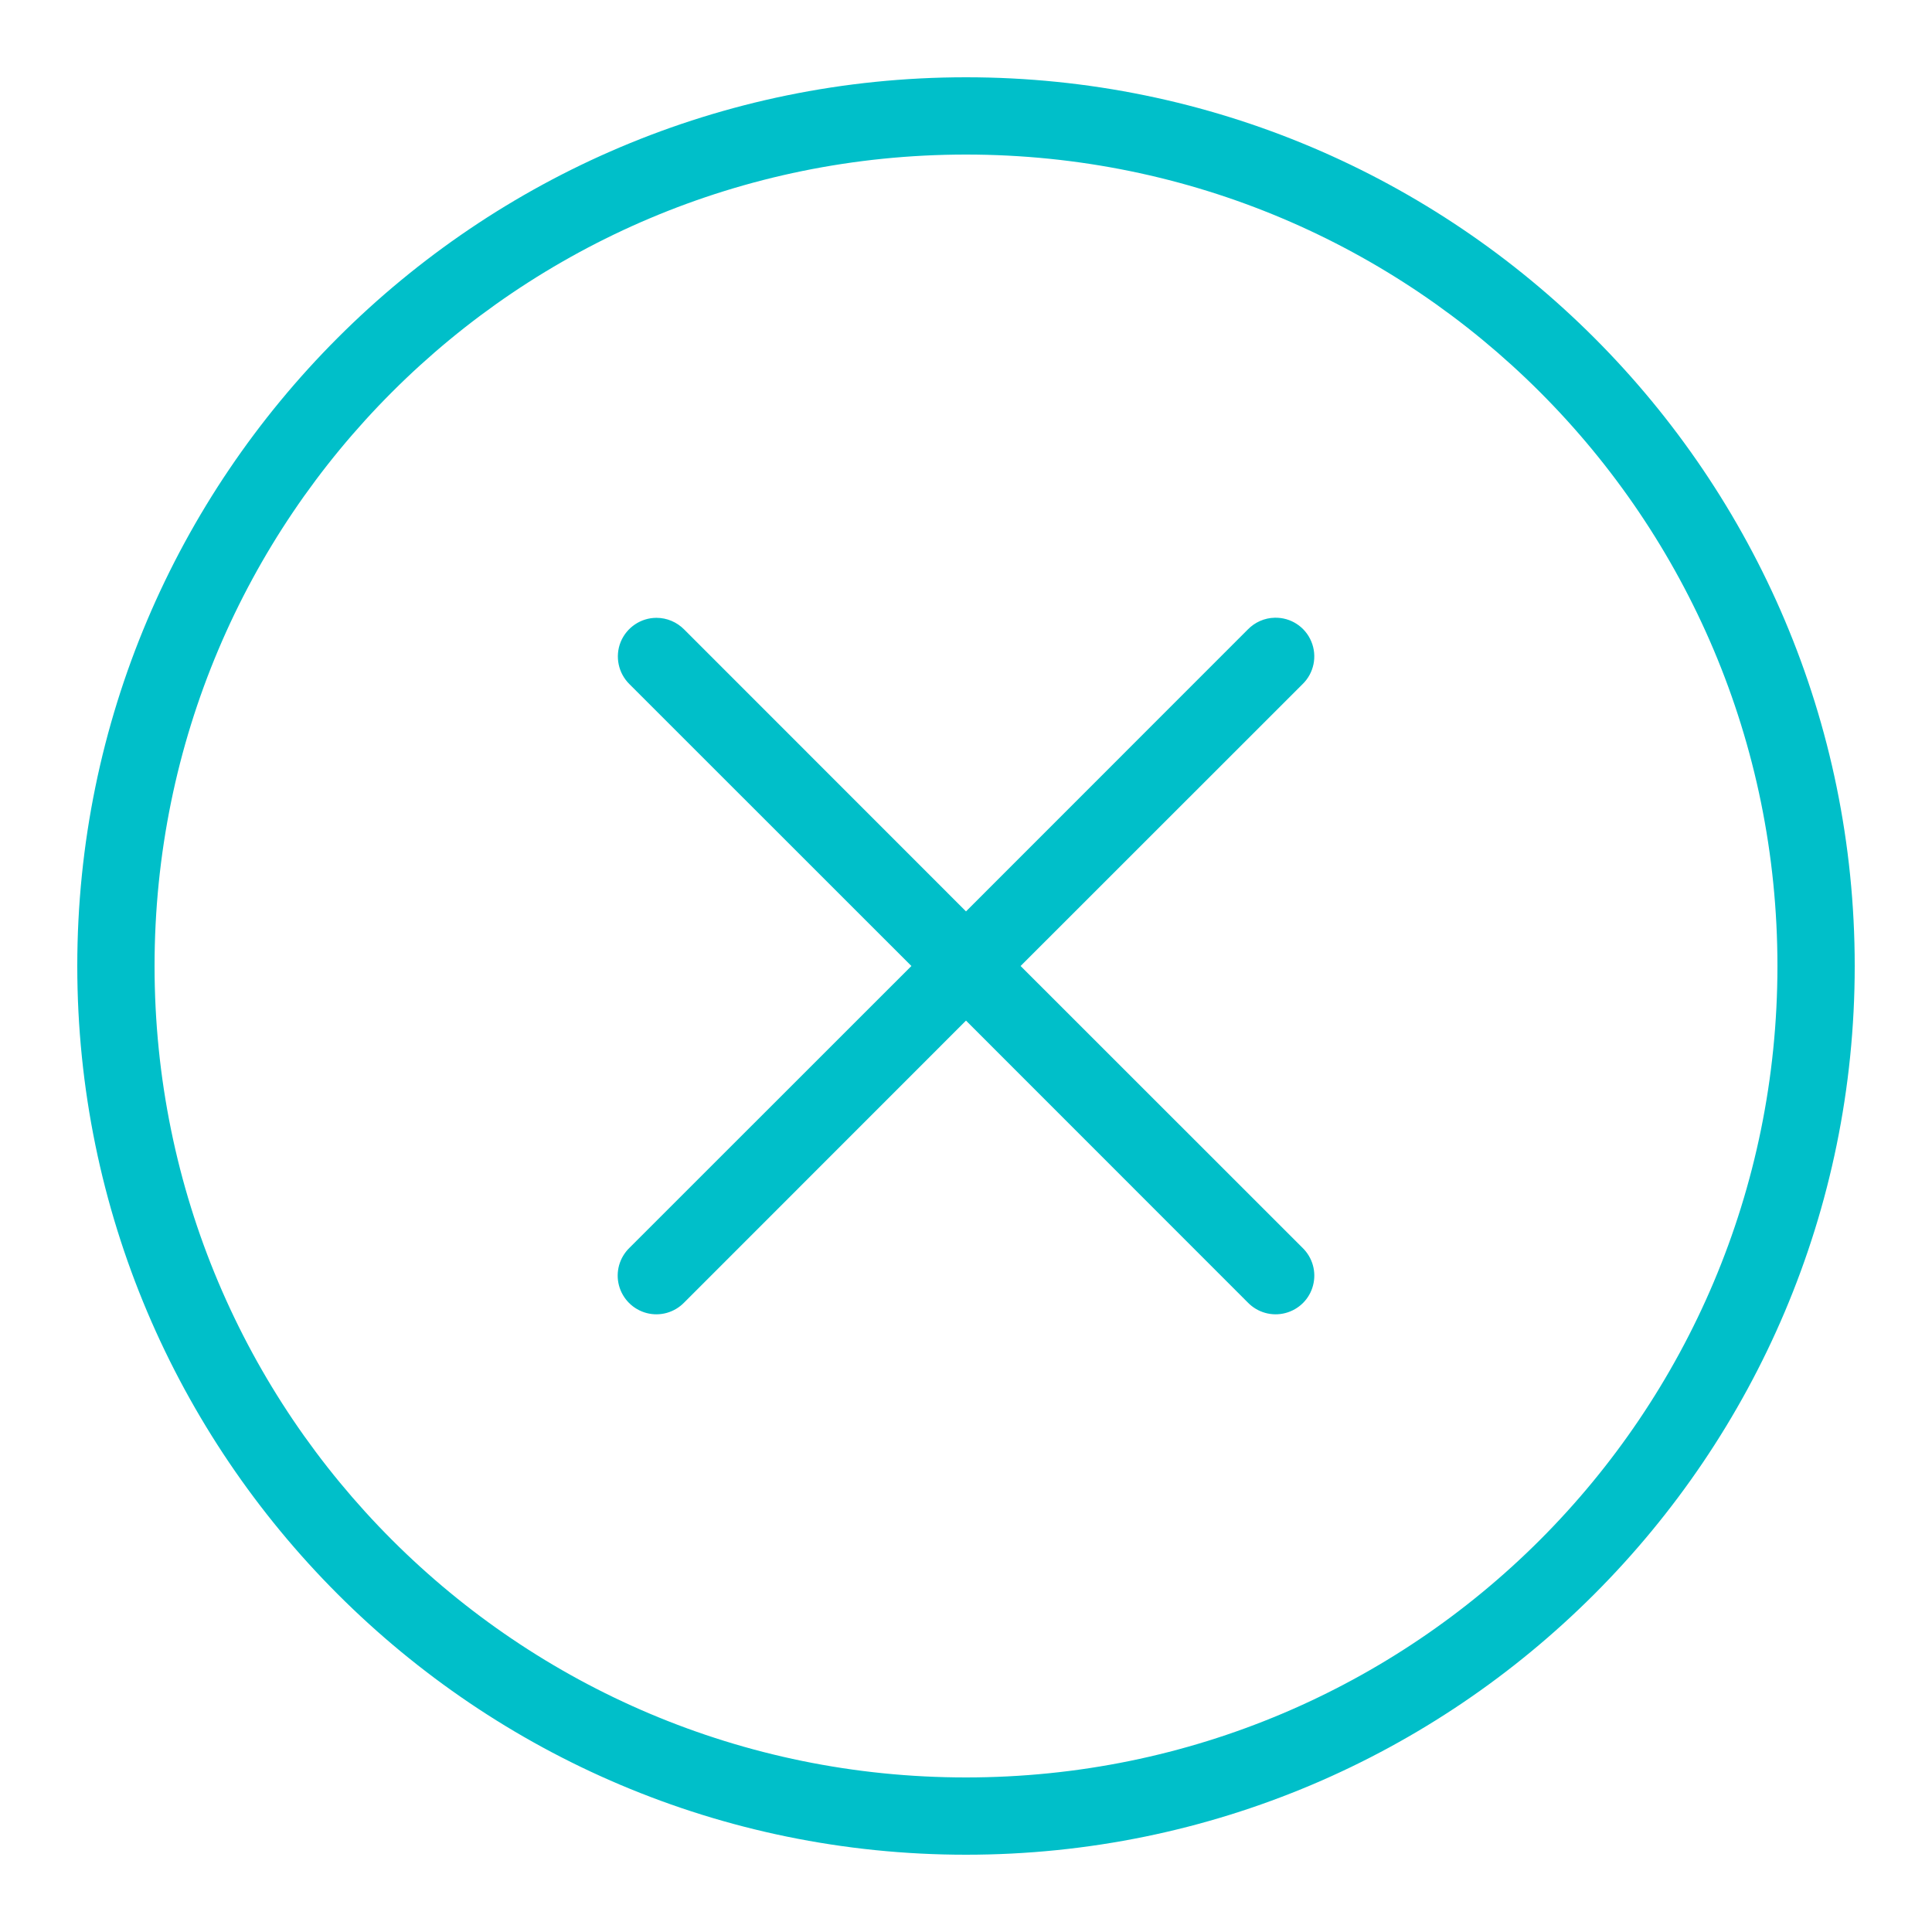
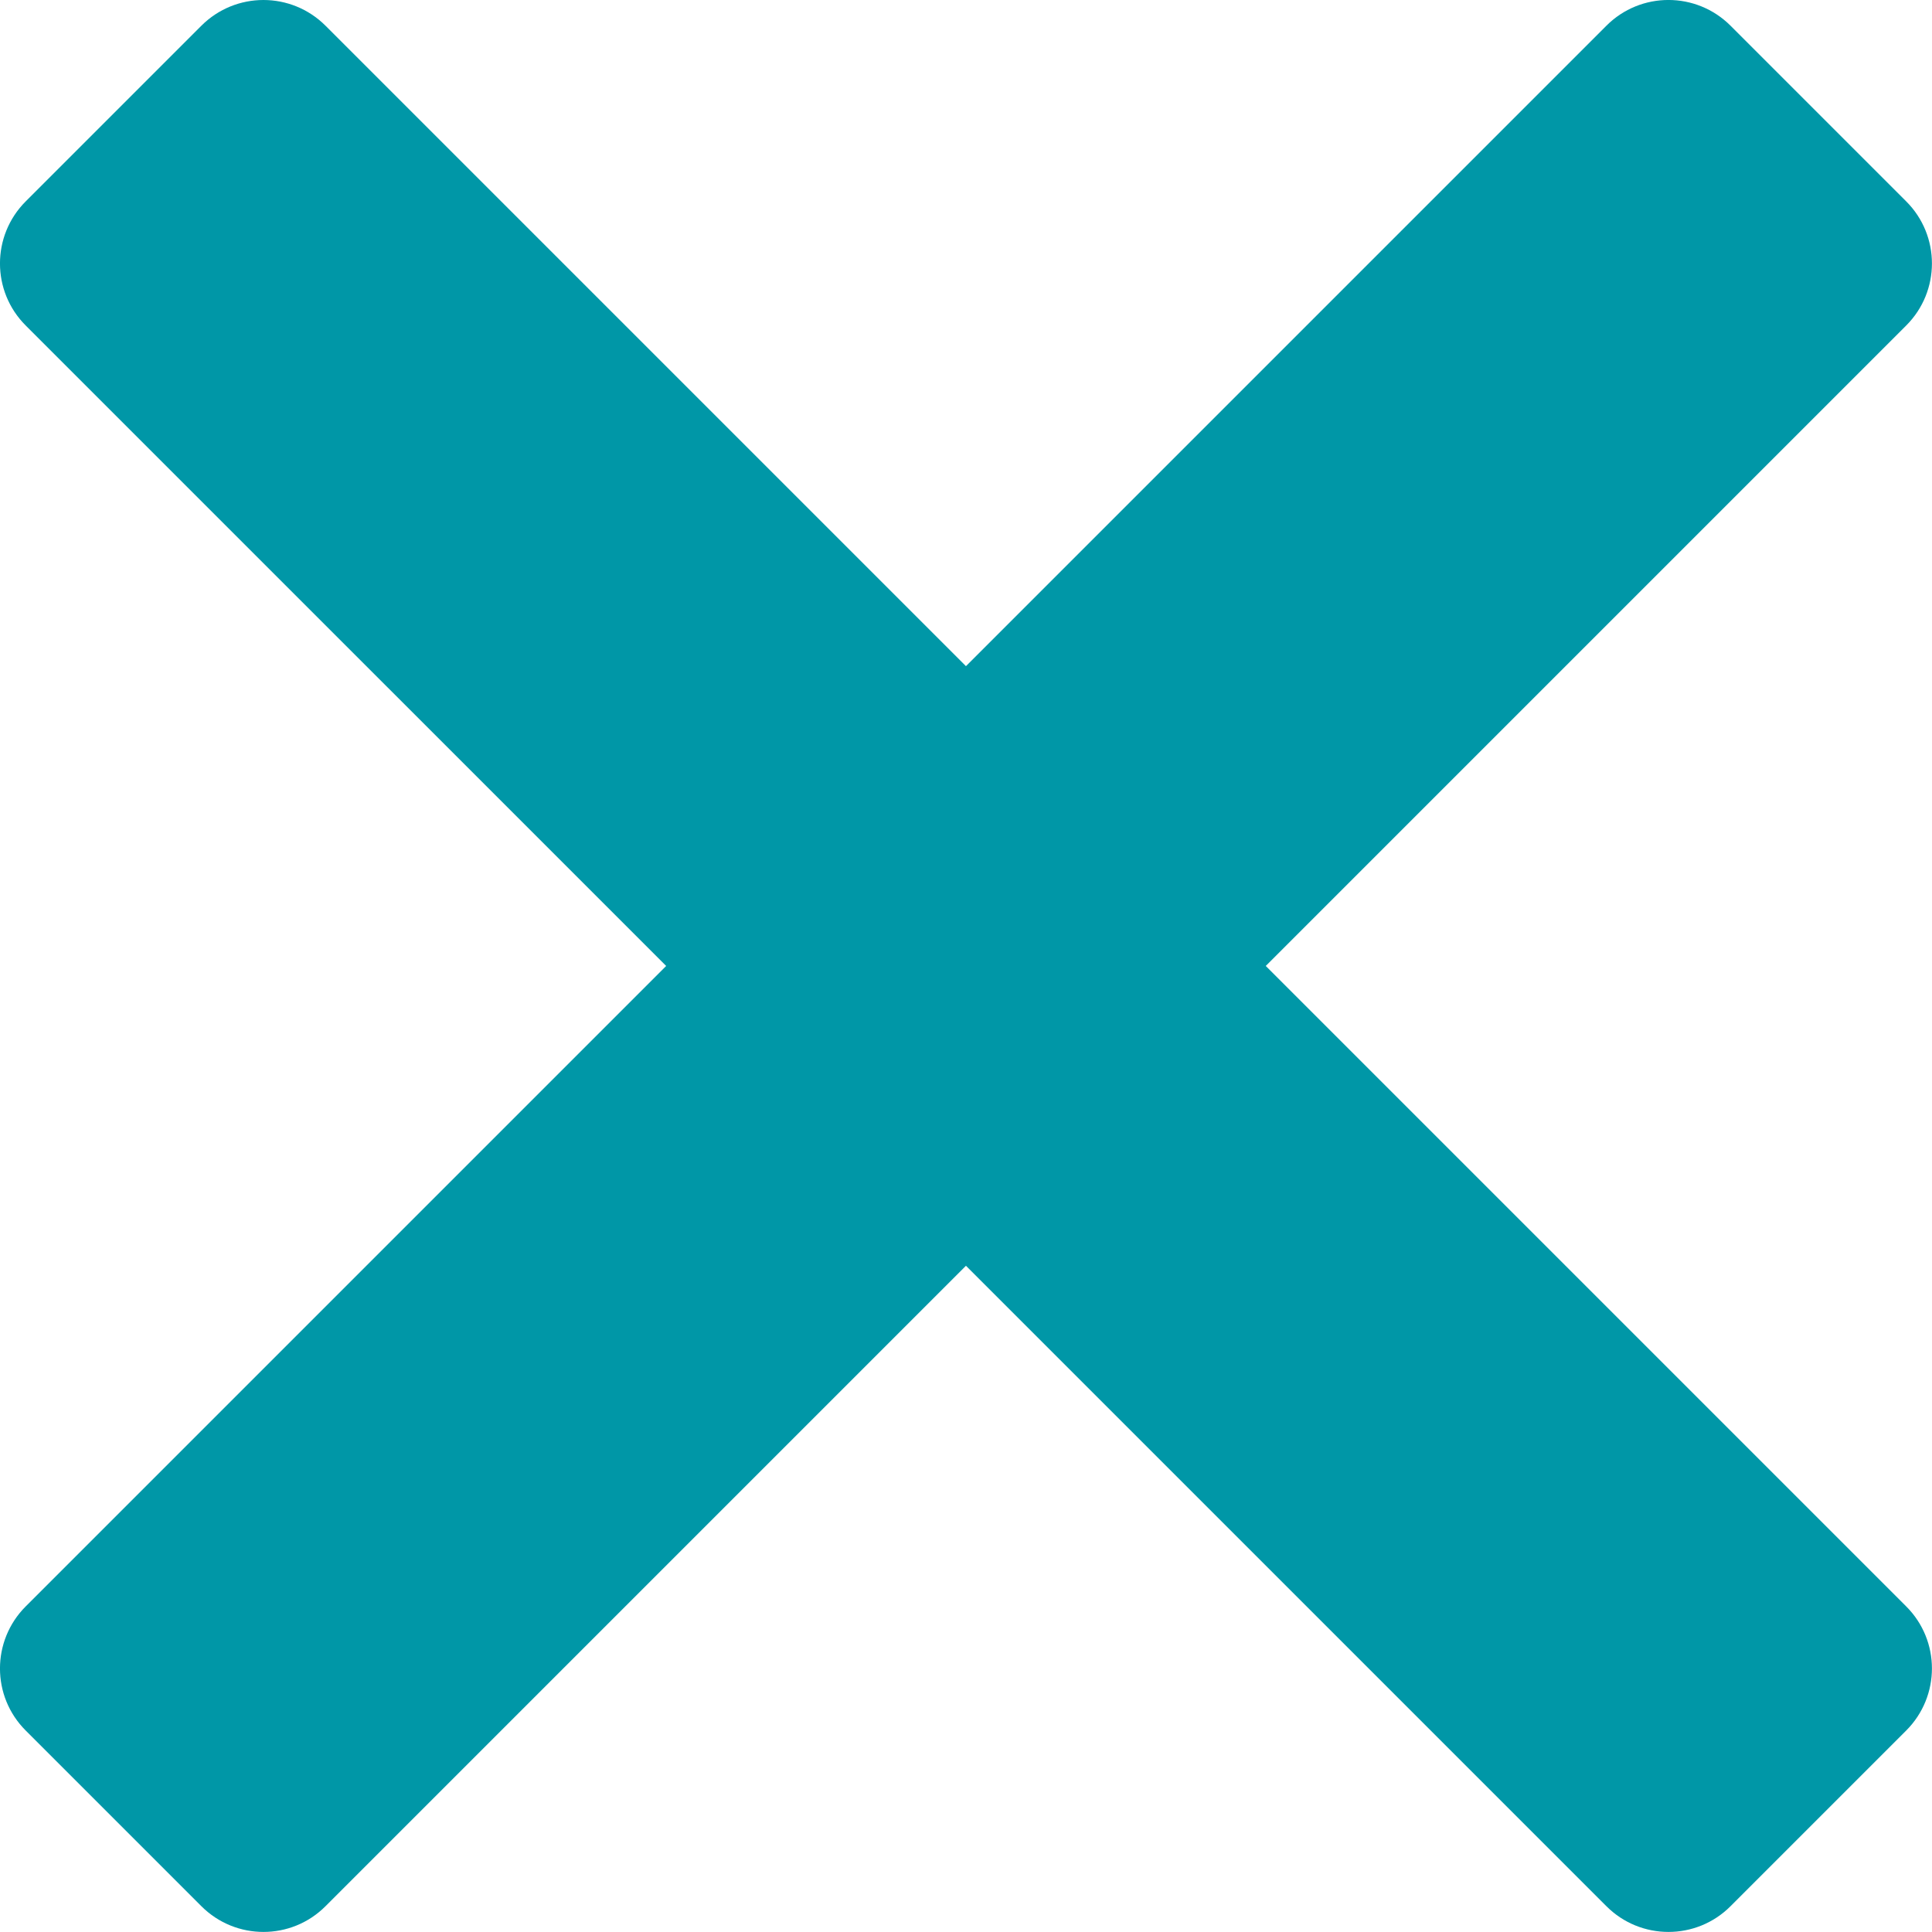
- <svg xmlns="http://www.w3.org/2000/svg" width="30" height="30" viewBox="0 0 19 19" fill="none">
-   <g>
-     <path d="M8.74 0C3.918 0 0 3.918 0 8.74C0 13.562 3.918 17.48 8.74 17.48C13.562 17.48 17.48 13.562 17.48 8.74C17.48 3.918 13.562 0 8.74 0C8.74 0 8.74 0 8.74 0ZM8.74 0.76C13.152 0.76 16.72 4.328 16.72 8.74C16.72 13.152 13.152 16.72 8.74 16.72C4.328 16.72 0.76 13.152 0.76 8.74C0.76 4.328 4.328 0.76 8.74 0.76C8.74 0.76 8.74 0.76 8.74 0.76ZM11.776 5.315C11.676 5.317 11.581 5.359 11.511 5.431C11.511 5.431 8.74 8.203 8.74 8.203C8.74 8.203 5.969 5.431 5.969 5.431C5.897 5.358 5.799 5.316 5.696 5.316C5.542 5.316 5.403 5.41 5.344 5.553C5.286 5.697 5.321 5.861 5.431 5.969C5.431 5.969 8.203 8.74 8.203 8.74C8.203 8.74 5.431 11.511 5.431 11.511C5.332 11.607 5.292 11.748 5.327 11.881C5.362 12.014 5.466 12.118 5.599 12.153C5.732 12.188 5.873 12.148 5.969 12.049C5.969 12.049 8.74 9.277 8.74 9.277C8.74 9.277 11.511 12.049 11.511 12.049C11.607 12.148 11.748 12.188 11.881 12.153C12.015 12.118 12.119 12.014 12.153 11.881C12.188 11.748 12.148 11.607 12.049 11.511C12.049 11.511 9.277 8.74 9.277 8.74C9.277 8.74 12.049 5.969 12.049 5.969C12.162 5.86 12.196 5.693 12.136 5.549C12.076 5.404 11.933 5.311 11.776 5.315C11.776 5.315 11.776 5.315 11.776 5.315Z" fill="#00BFC9" transform="translate(0.76 0.76)" />
-   </g>
+ <svg xmlns="http://www.w3.org/2000/svg" width="22" height="22.001" viewBox="0 0 22 22.001" fill="none">
+   <path d="M3 0C2.744 0 2.488 0.098 2.293 0.293C2.293 0.293 0.293 2.293 0.293 2.293C-0.098 2.684 -0.098 3.317 0.293 3.707C0.293 3.707 7.586 11 7.586 11C7.586 11 0.293 18.293 0.293 18.293C-0.098 18.684 -0.098 19.317 0.293 19.707C0.293 19.707 2.293 21.707 2.293 21.707C2.684 22.098 3.317 22.098 3.707 21.707C3.707 21.707 11 14.414 11 14.414C11 14.414 18.293 21.707 18.293 21.707C18.683 22.098 19.317 22.098 19.707 21.707C19.707 21.707 21.707 19.707 21.707 19.707C22.098 19.316 22.098 18.683 21.707 18.293C21.707 18.293 14.414 11 14.414 11C14.414 11 21.707 3.707 21.707 3.707C22.098 3.317 22.098 2.683 21.707 2.293C21.707 2.293 19.707 0.293 19.707 0.293C19.316 -0.098 18.683 -0.098 18.293 0.293C18.293 0.293 11 7.586 11 7.586C11 7.586 3.707 0.293 3.707 0.293C3.512 0.098 3.256 0 3 0C3 0 3 0 3 0Z" fill="#0097A7" />
</svg>
